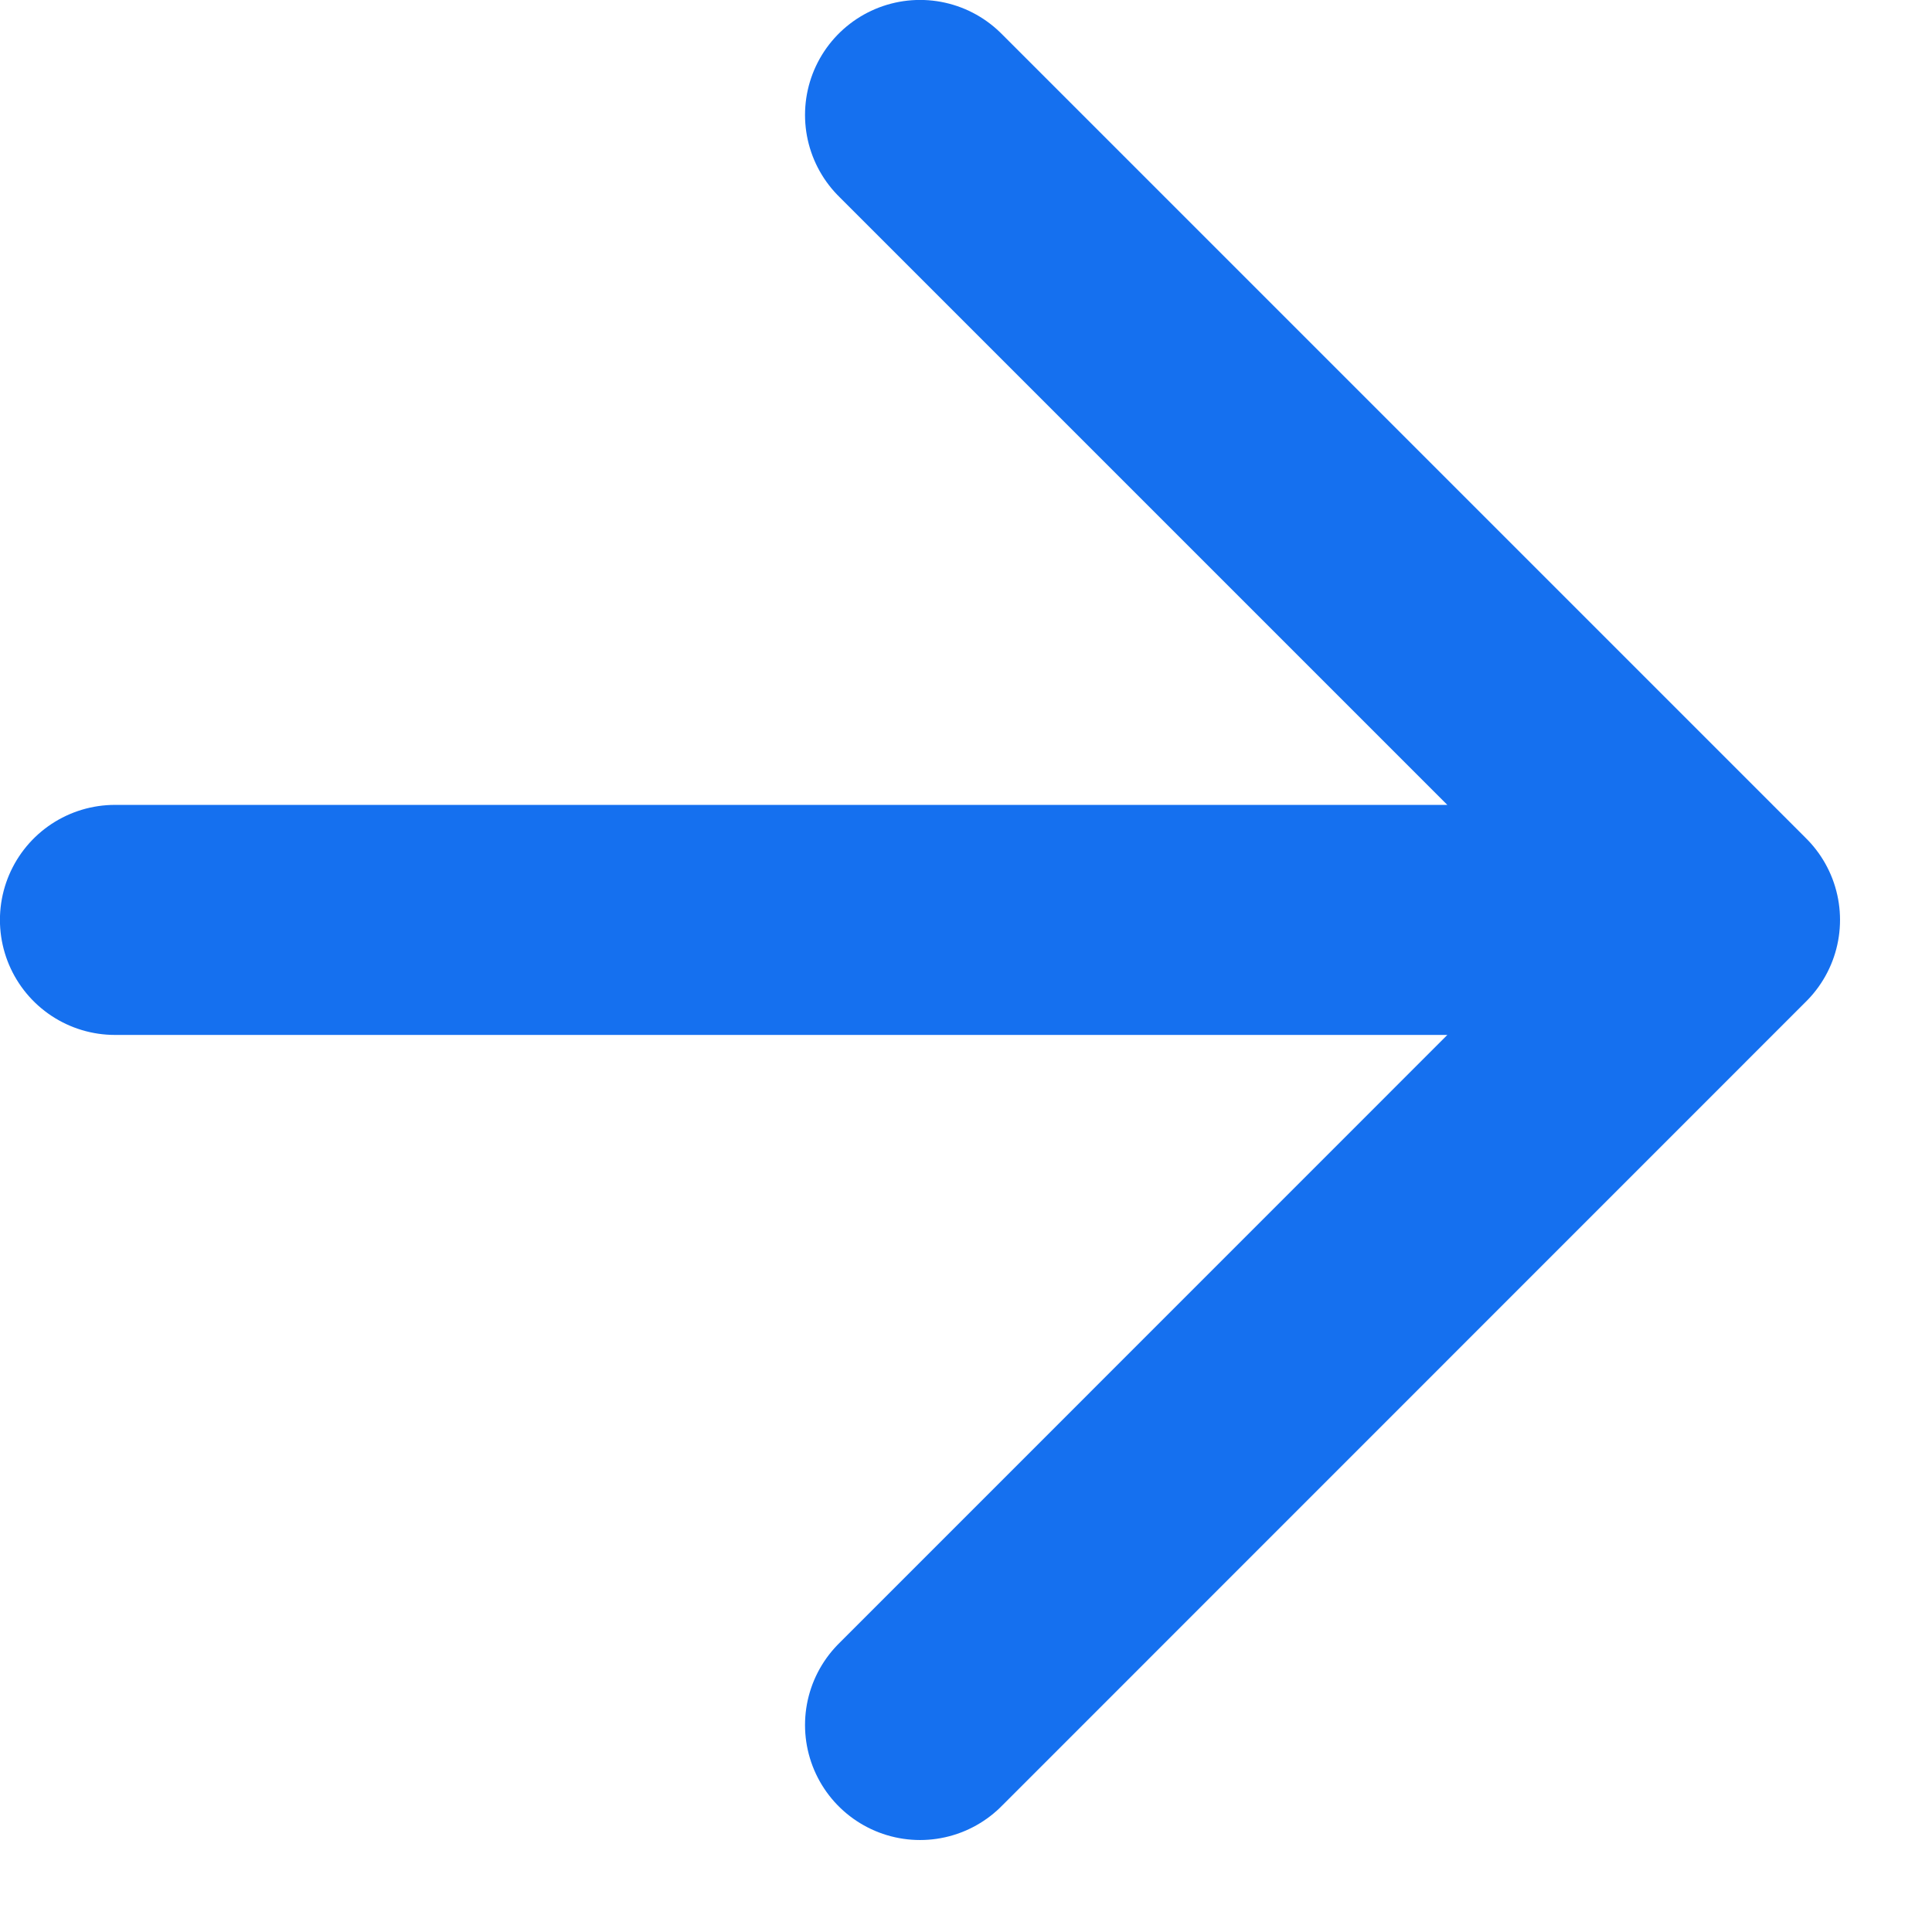
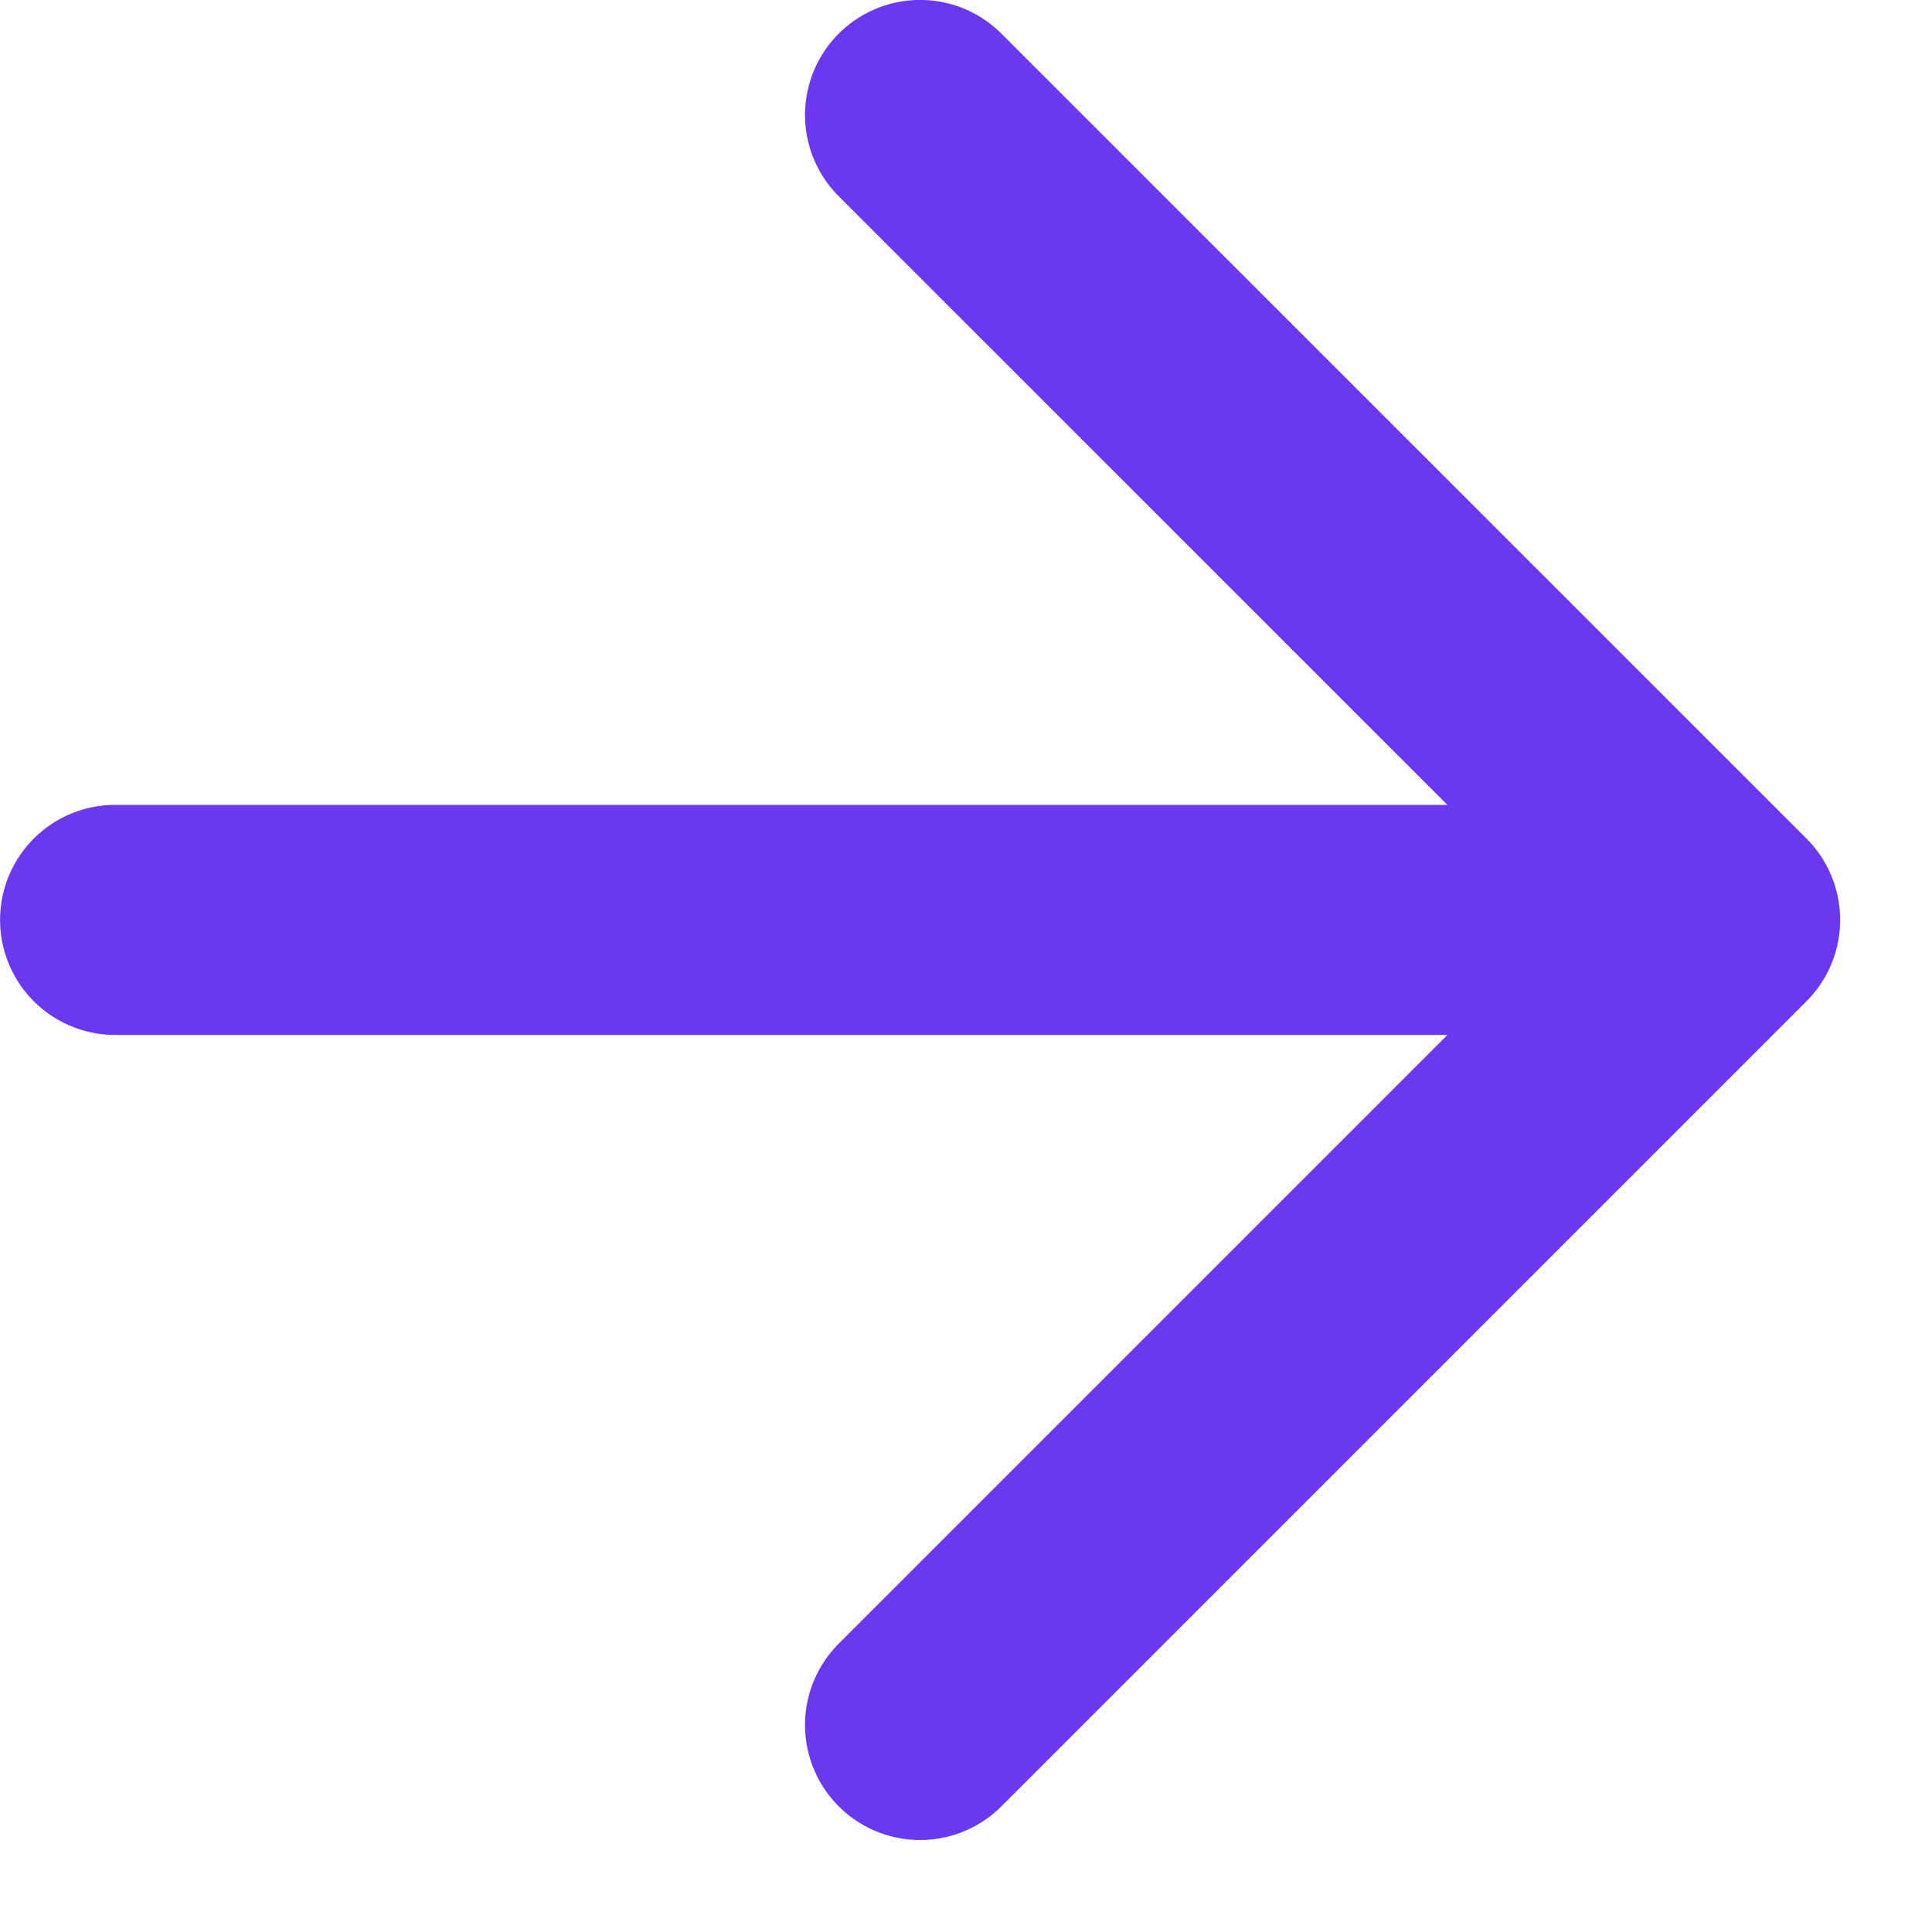
- <svg xmlns="http://www.w3.org/2000/svg" width="14" height="14" viewBox="0 0 14 14" fill="none">
-   <path d="M0.833 6.666H12.5M12.5 6.666L6.667 0.833M12.5 6.666L6.667 12.5" stroke="#1570EF" stroke-width="1.667" stroke-linecap="round" stroke-linejoin="round" />
+ <svg xmlns="http://www.w3.org/2000/svg" viewBox="0 0 14 14" fill="none">
+   <path d="M0.834 6.666H12.501M12.501 6.666L6.667 0.833M12.501 6.666L6.667 12.5" stroke="#6938EF" stroke-width="1.667" stroke-linecap="round" stroke-linejoin="round" />
</svg>
